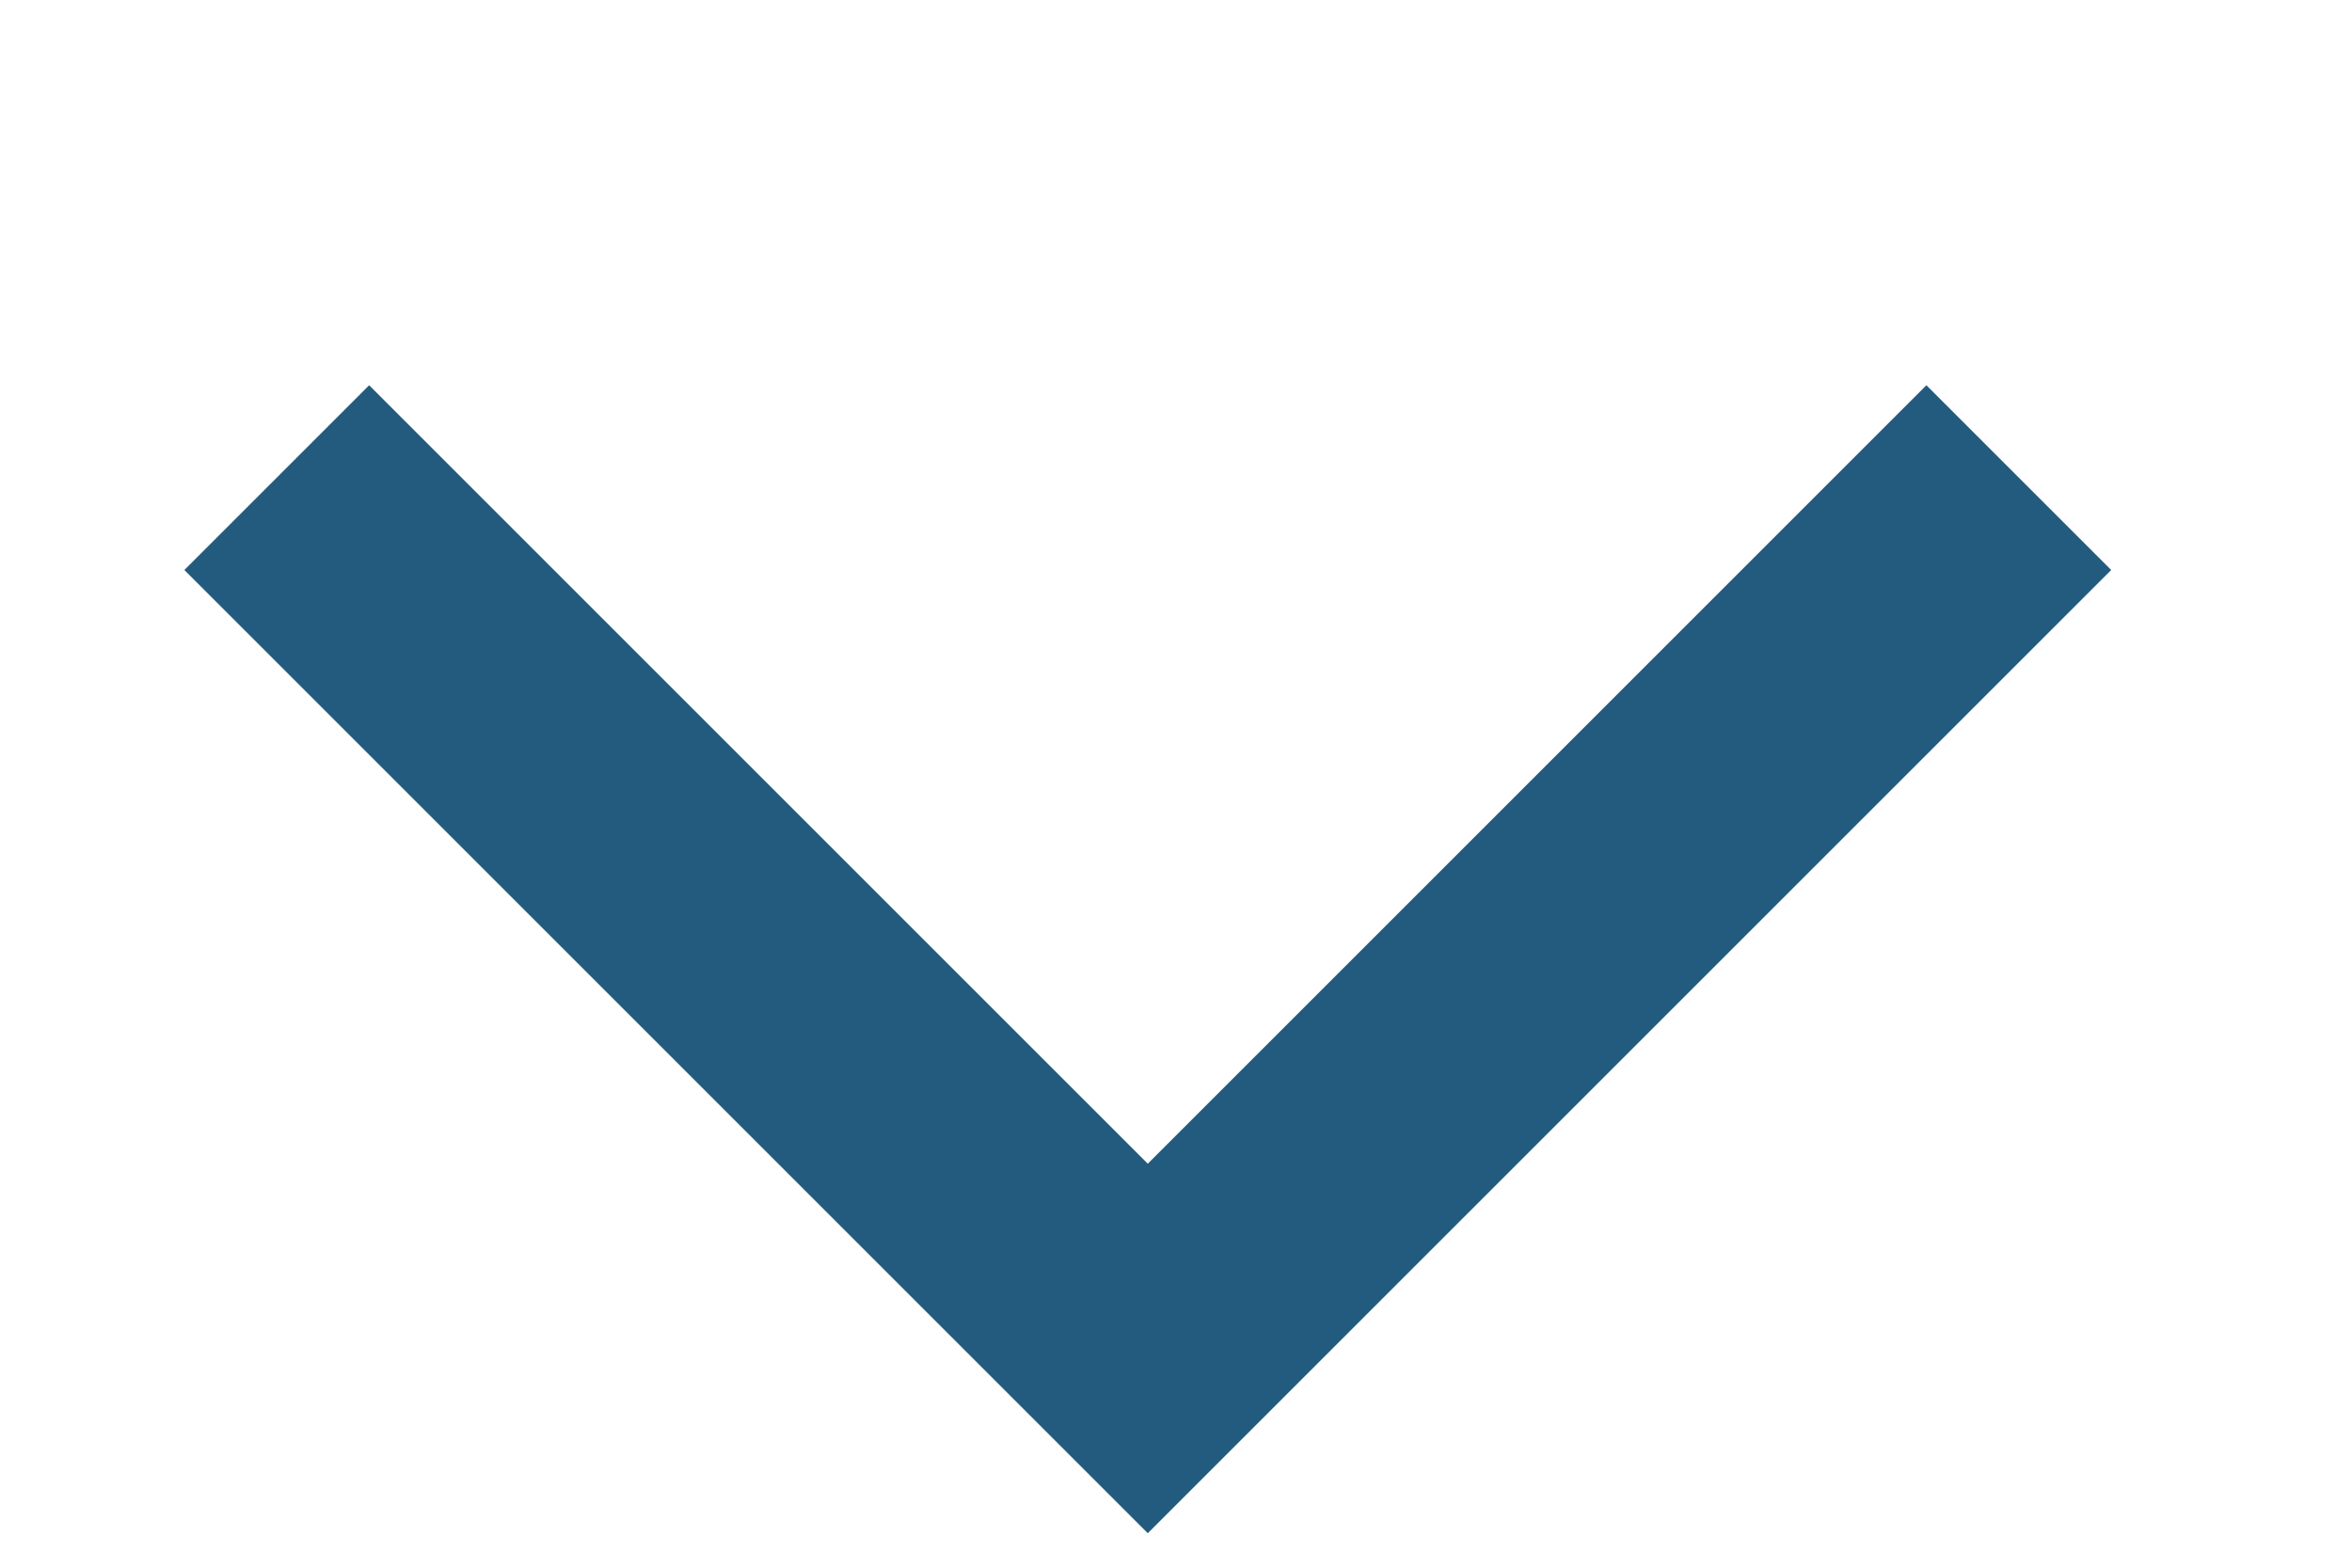
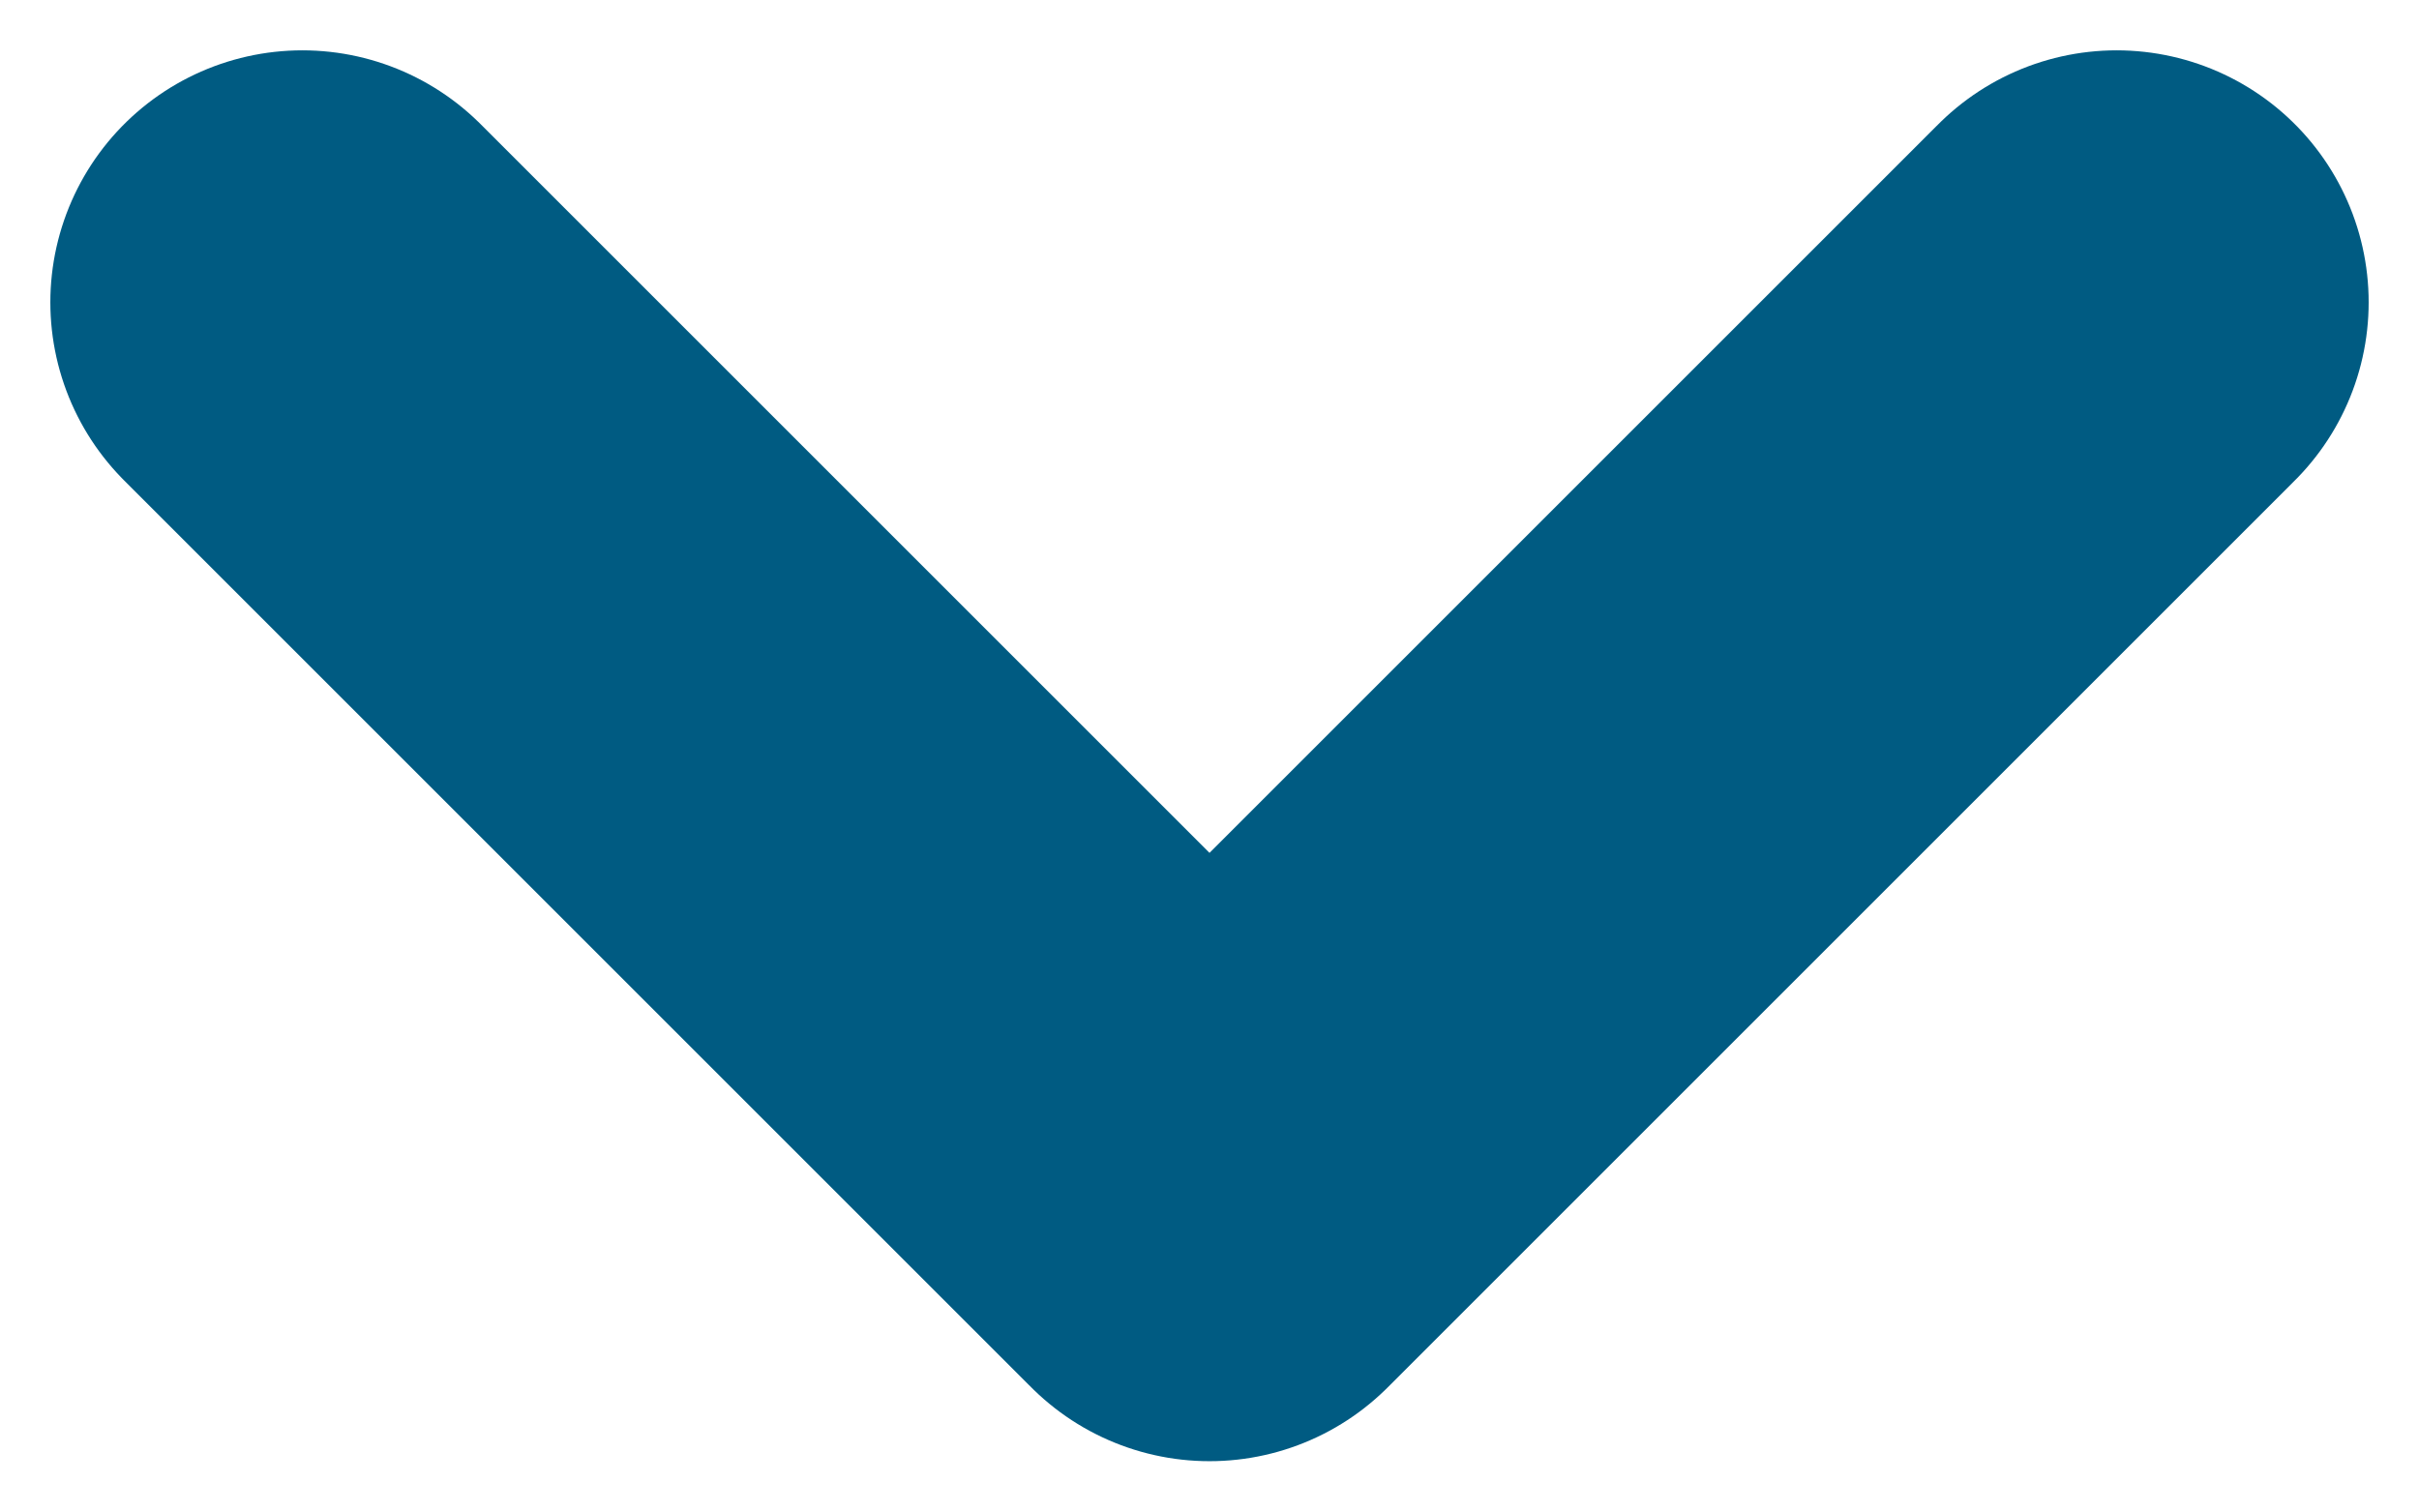
- <svg xmlns="http://www.w3.org/2000/svg" width="9" height="6" viewBox="0 0 9 6" fill="none">
-   <path d="M1.059 1.828L4.392 5.161L7.725 1.828" stroke="#235B7F" strokeWidth="1.667" strokeLinecap="round" strokeLinejoin="round" />
+ <svg xmlns="http://www.w3.org/2000/svg" width="8" height="5" viewBox="0 0 8 5" fill="none">
+   <path d="M1 1L4 4L7 1" stroke="#005B82" stroke-width="1.667" stroke-linecap="round" stroke-linejoin="round" />
</svg>
